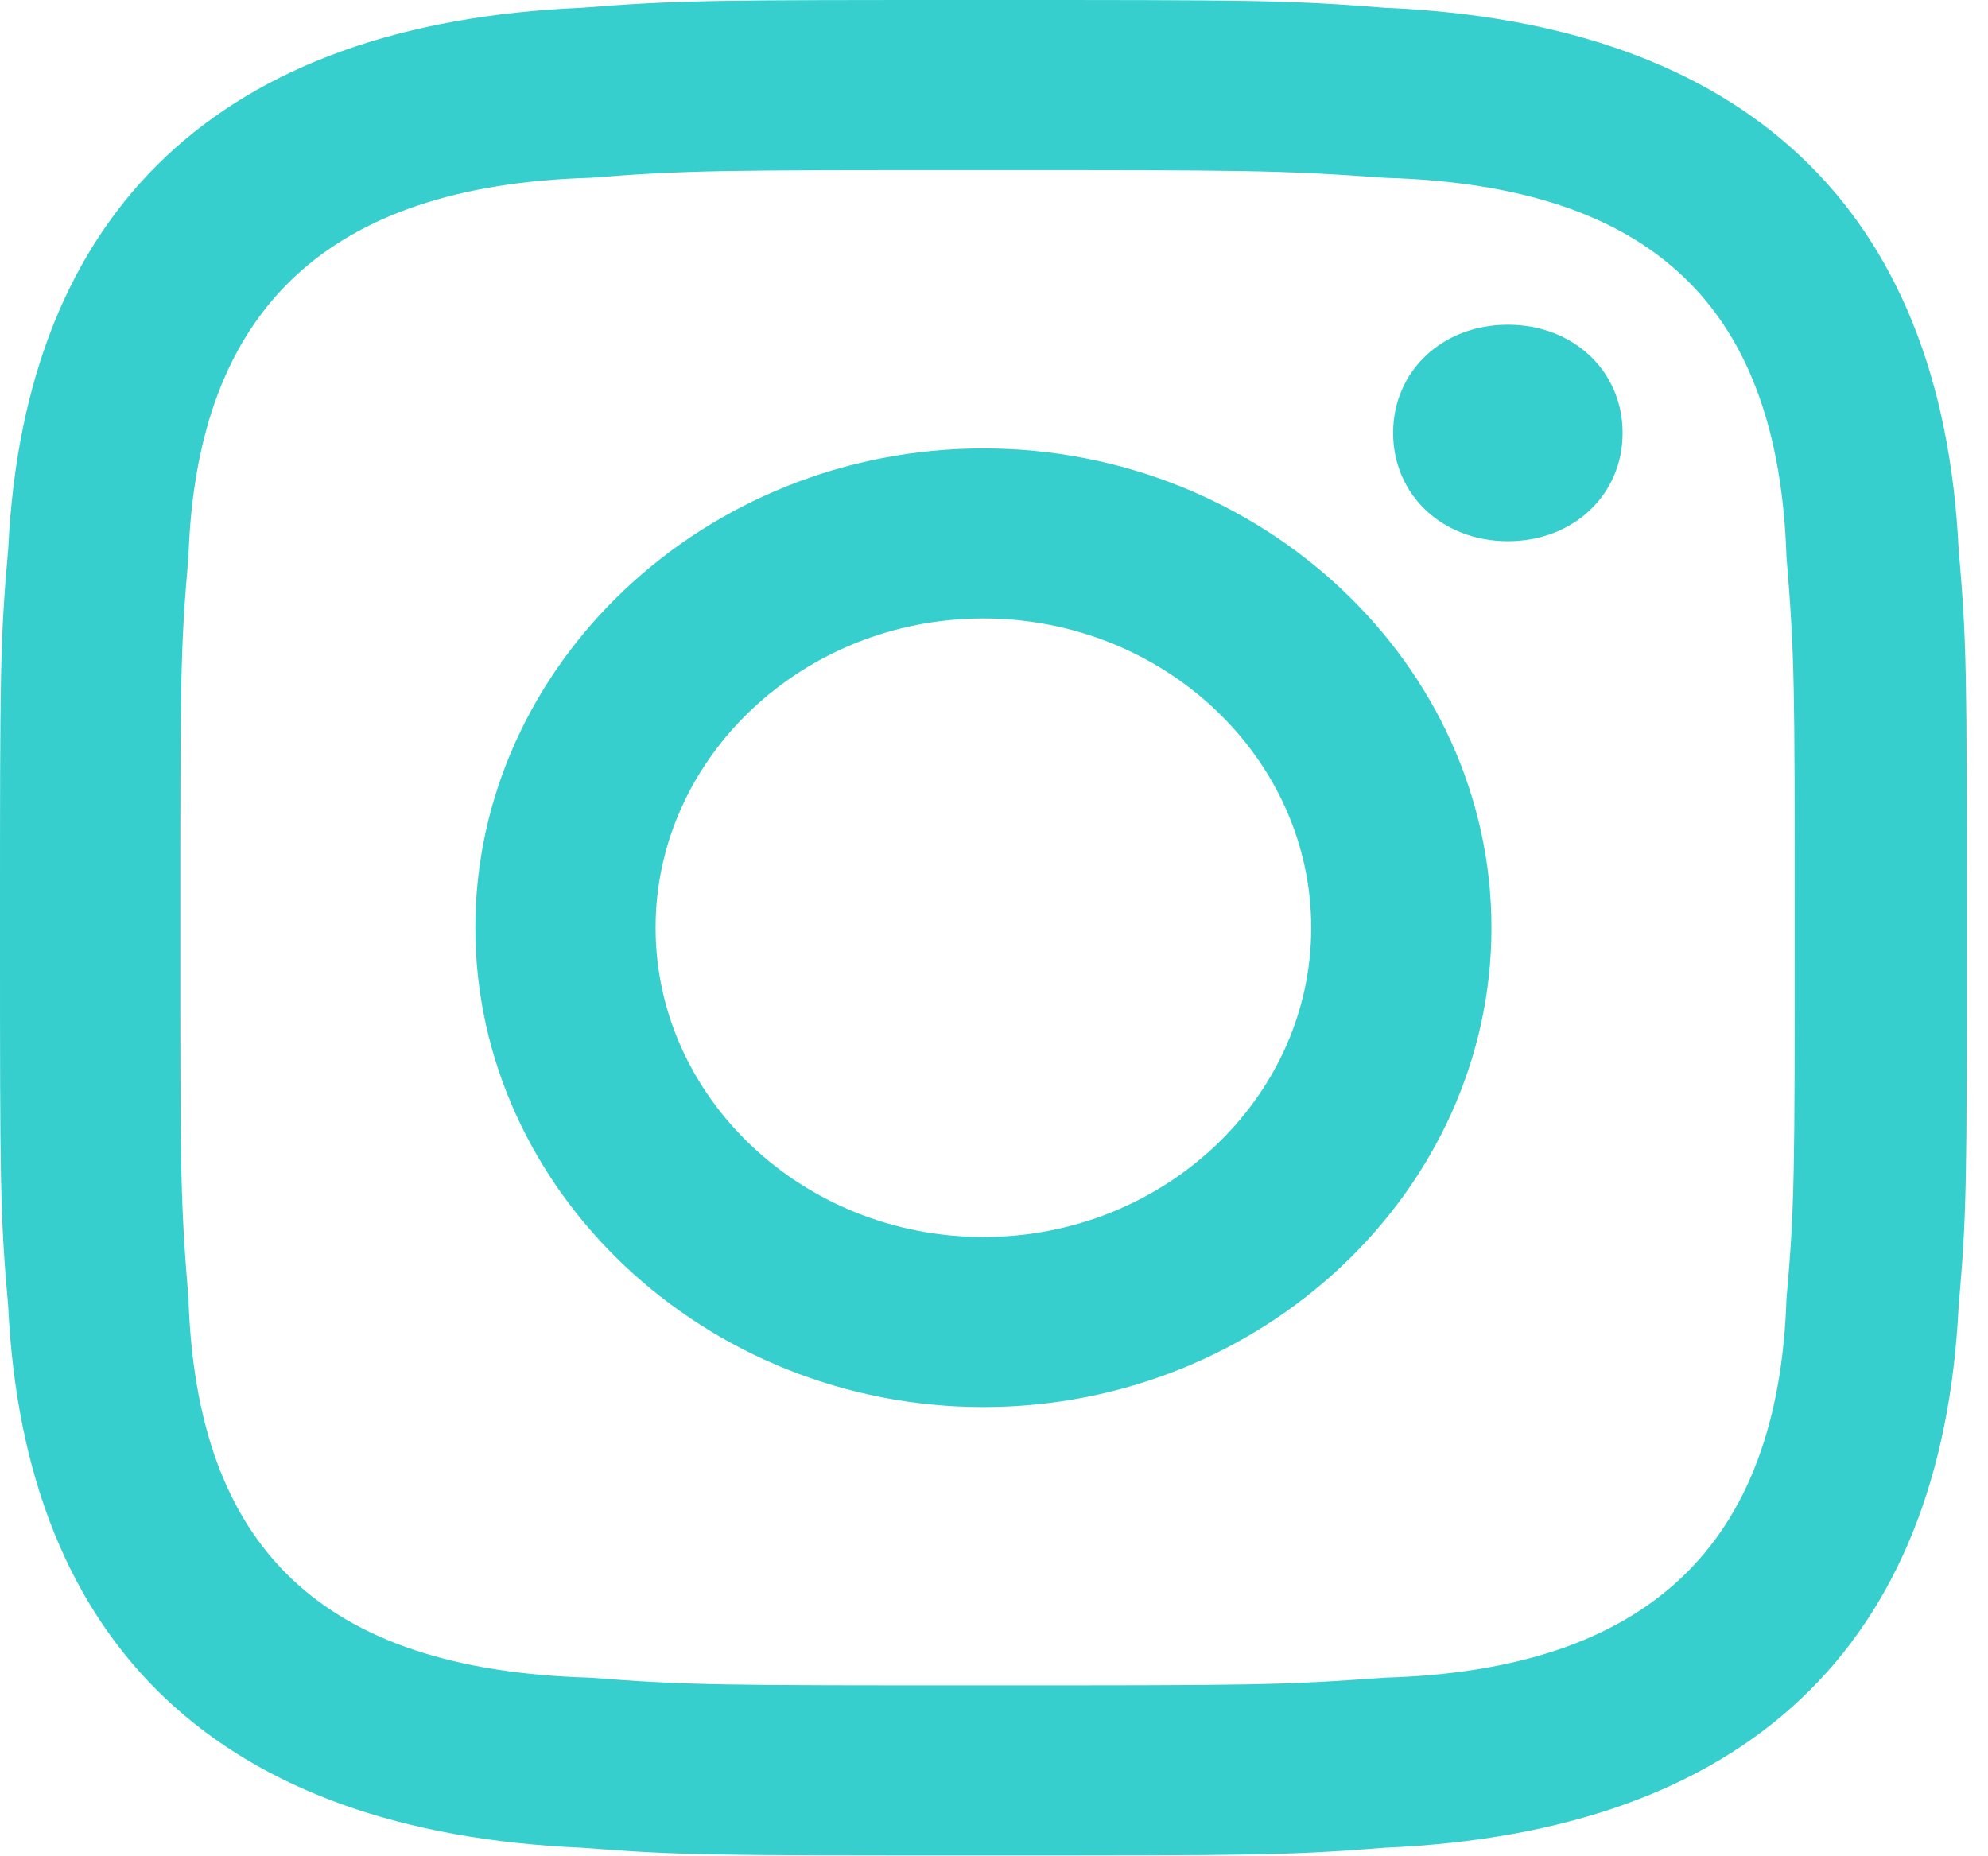
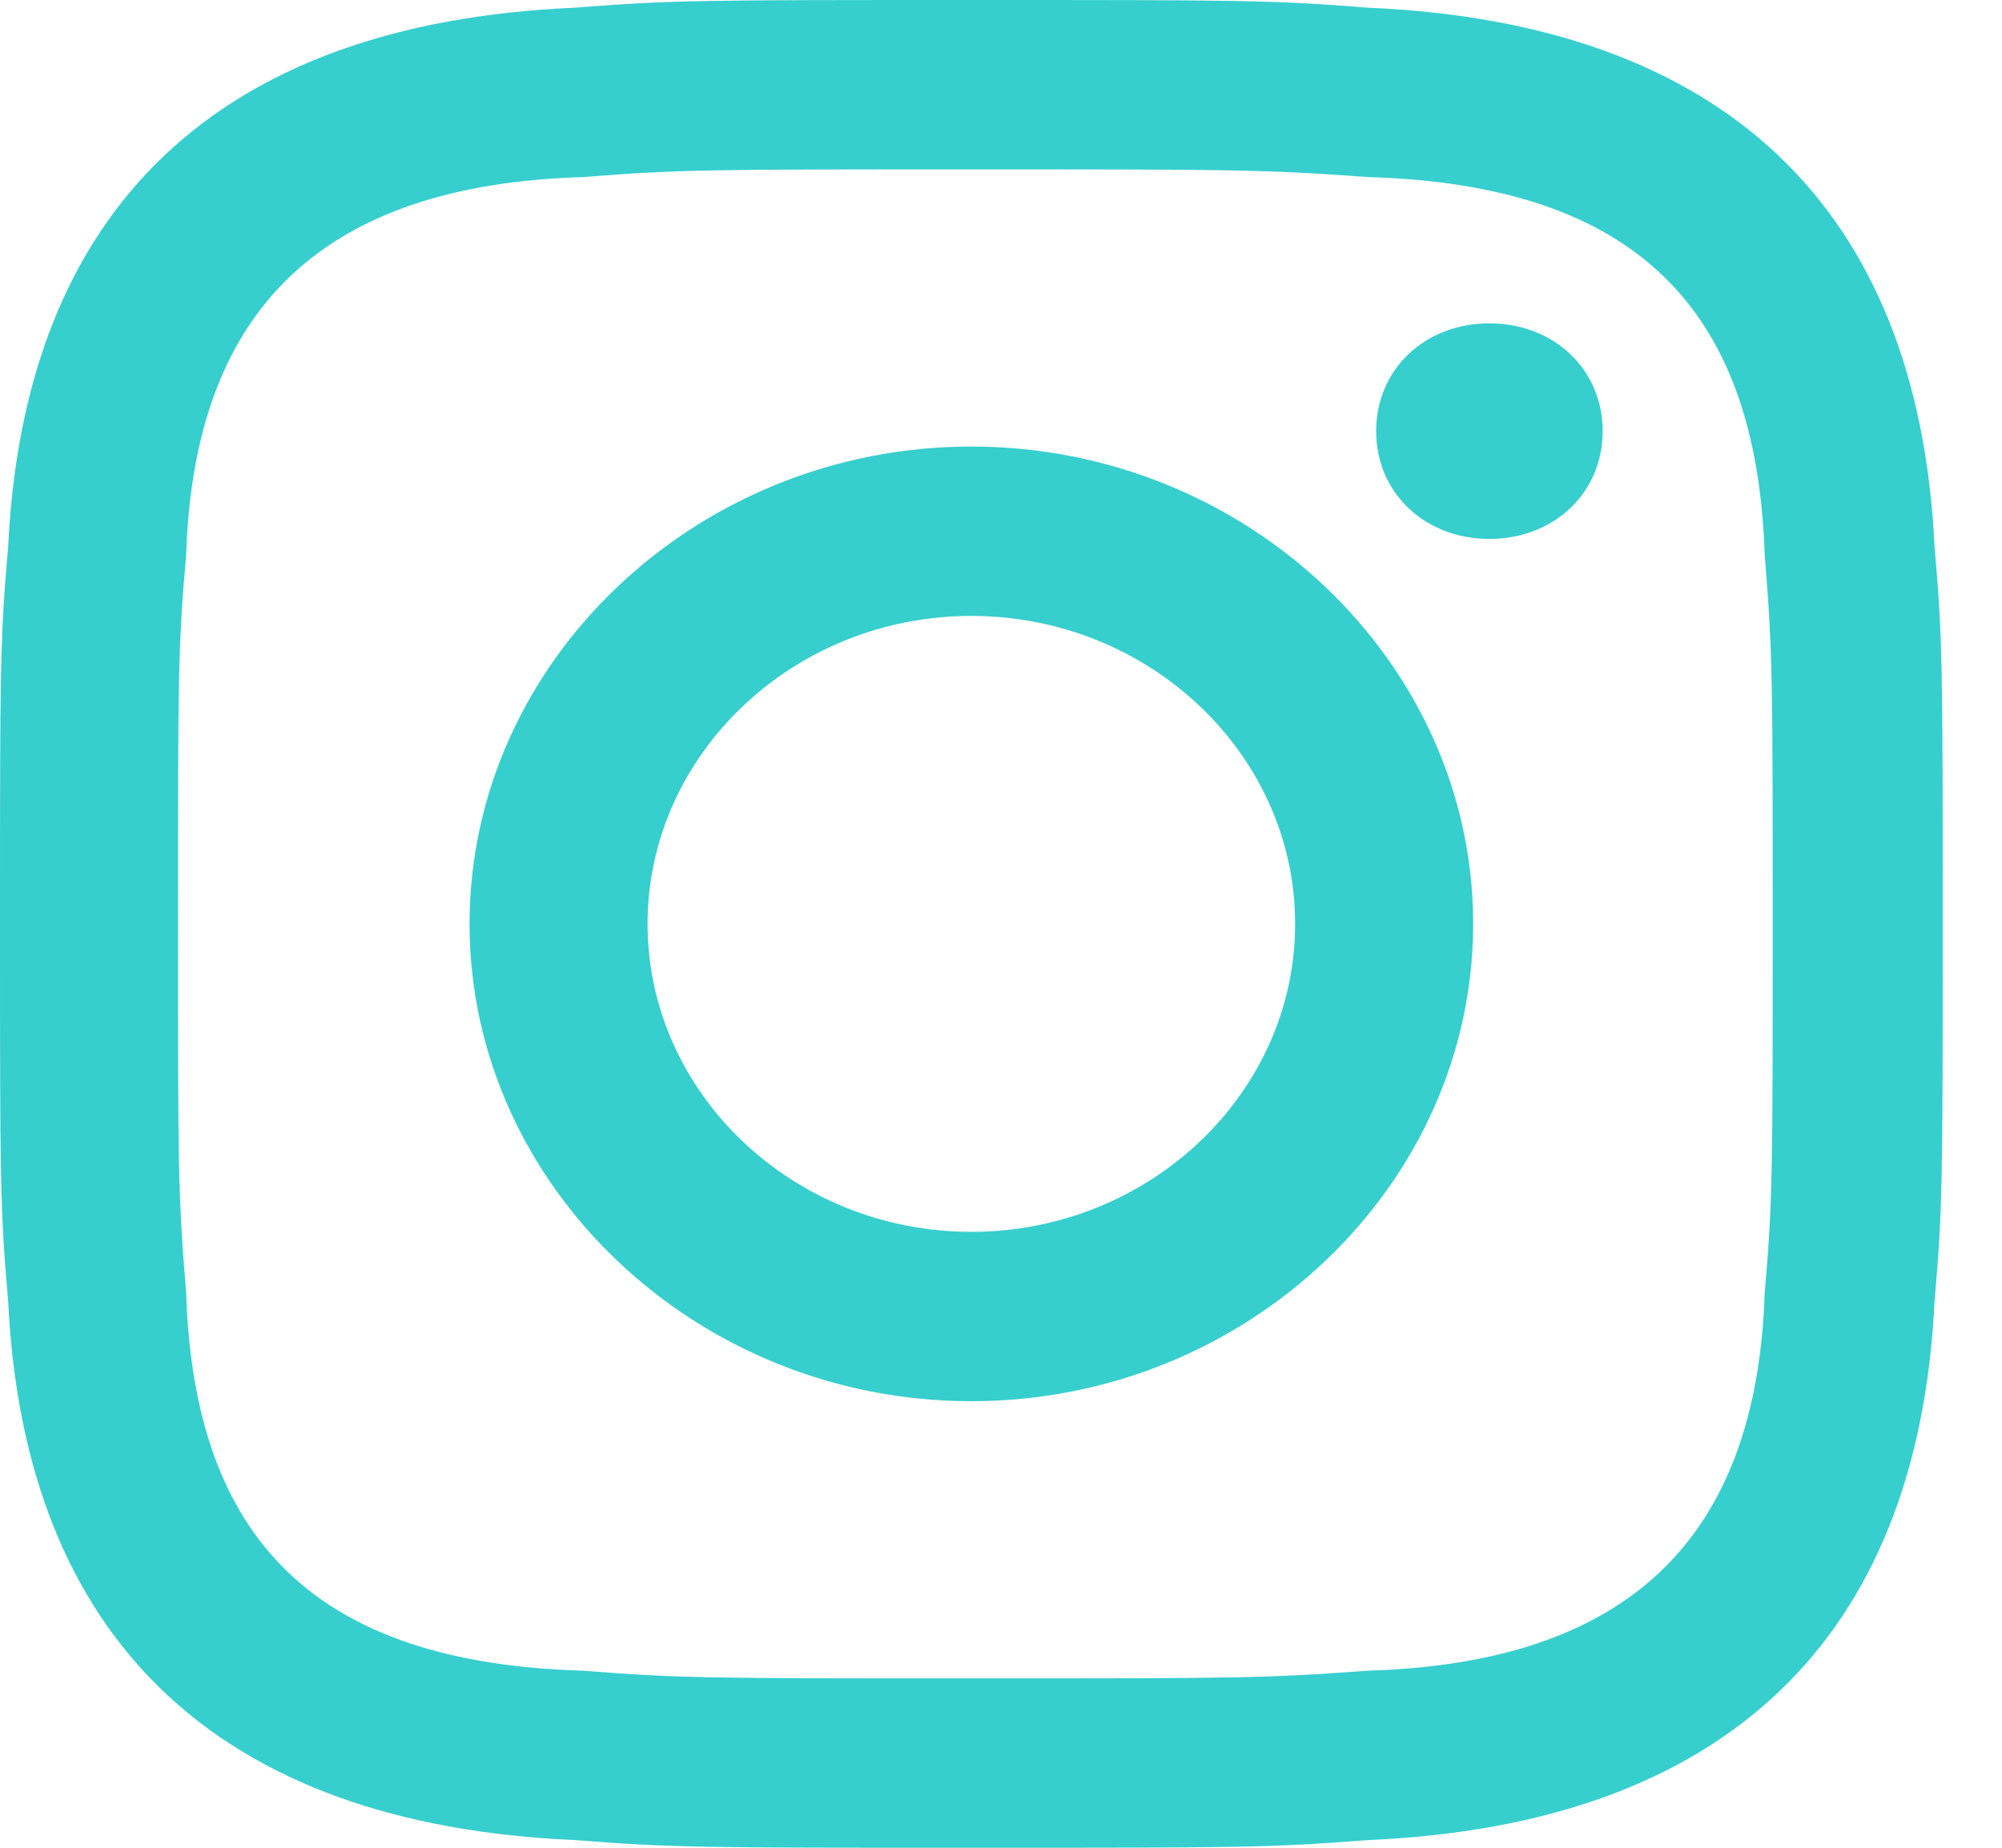
- <svg xmlns="http://www.w3.org/2000/svg" width="30" height="28" viewBox="0 0 30 28" fill="none">
-   <path d="M14.84 2.567C18.797 2.567 19.292 2.567 20.9 2.683C24.981 2.8 26.836 4.667 26.959 8.4C27.083 9.917 27.083 10.267 27.083 14C27.083 17.733 27.083 18.2 26.959 19.6C26.836 23.333 24.857 25.2 20.9 25.317C19.292 25.433 18.921 25.433 14.84 25.433C10.883 25.433 10.388 25.433 8.904 25.317C4.823 25.2 2.968 23.333 2.844 19.6C2.721 18.083 2.721 17.733 2.721 14C2.721 10.267 2.721 9.8 2.844 8.4C2.968 4.667 4.947 2.8 8.904 2.683C10.388 2.567 10.883 2.567 14.84 2.567ZM14.84 0C10.759 0 10.264 0 8.78 0.117C3.339 0.35 0.371 3.15 0.124 8.283C0 9.683 0 10.15 0 14C0 17.85 0 18.317 0.124 19.717C0.371 24.85 3.339 27.65 8.78 27.883C10.264 28 10.759 28 14.84 28C18.921 28 19.416 28 20.9 27.883C26.341 27.65 29.309 24.85 29.556 19.717C29.68 18.317 29.68 17.85 29.68 14C29.68 10.15 29.68 9.683 29.556 8.283C29.309 3.15 26.341 0.35 20.9 0.117C19.416 0 18.921 0 14.84 0ZM14.84 6.767C10.635 6.767 7.173 10.033 7.173 14C7.173 17.967 10.635 21.233 14.84 21.233C19.045 21.233 22.507 17.967 22.507 14C22.507 10.033 19.045 6.767 14.84 6.767ZM14.84 18.667C12.119 18.667 9.893 16.567 9.893 14C9.893 11.433 12.119 9.333 14.84 9.333C17.561 9.333 19.787 11.433 19.787 14C19.787 16.567 17.561 18.667 14.84 18.667ZM22.755 4.9C21.765 4.9 21.023 5.6 21.023 6.533C21.023 7.467 21.765 8.167 22.755 8.167C23.744 8.167 24.486 7.467 24.486 6.533C24.486 5.6 23.744 4.9 22.755 4.9Z" fill="#37CECE" />
+ <svg xmlns="http://www.w3.org/2000/svg" width="13" height="12" viewBox="0 0 13 12" fill="none">
+   <path d="M6.307 1.1C7.989 1.1 8.2 1.1 8.883 1.15C10.617 1.2 11.406 2 11.459 3.6C11.511 4.25 11.511 4.4 11.511 6C11.511 7.6 11.511 7.8 11.459 8.4C11.406 10 10.565 10.8 8.883 10.85C8.2 10.9 8.042 10.9 6.307 10.9C4.625 10.9 4.415 10.9 3.784 10.85C2.05 10.8 1.261 10 1.209 8.4C1.156 7.75 1.156 7.6 1.156 6C1.156 4.4 1.156 4.2 1.209 3.6C1.261 2 2.102 1.2 3.784 1.15C4.415 1.1 4.625 1.1 6.307 1.1ZM6.307 0C4.573 0 4.363 0 3.732 0.05C1.419 0.15 0.158 1.35 0.053 3.55C0 4.15 0 4.35 0 6C0 7.65 0 7.85 0.053 8.45C0.158 10.65 1.419 11.85 3.732 11.95C4.363 12 4.573 12 6.307 12C8.042 12 8.252 12 8.883 11.95C11.196 11.85 12.457 10.65 12.562 8.45C12.615 7.85 12.615 7.65 12.615 6C12.615 4.35 12.615 4.15 12.562 3.55C12.457 1.35 11.196 0.15 8.883 0.05C8.252 0 8.042 0 6.307 0ZM6.307 2.9C4.52 2.9 3.049 4.3 3.049 6C3.049 7.7 4.52 9.1 6.307 9.1C8.095 9.1 9.566 7.7 9.566 6C9.566 4.3 8.095 2.9 6.307 2.9ZM6.307 8C5.151 8 4.205 7.1 4.205 6C4.205 4.9 5.151 4 6.307 4C7.464 4 8.41 4.9 8.41 6C8.41 7.1 7.464 8 6.307 8ZM9.671 2.1C9.251 2.1 8.936 2.4 8.936 2.8C8.936 3.2 9.251 3.5 9.671 3.5C10.092 3.5 10.407 3.2 10.407 2.8C10.407 2.4 10.092 2.1 9.671 2.1Z" fill="#37CECE" />
</svg>
